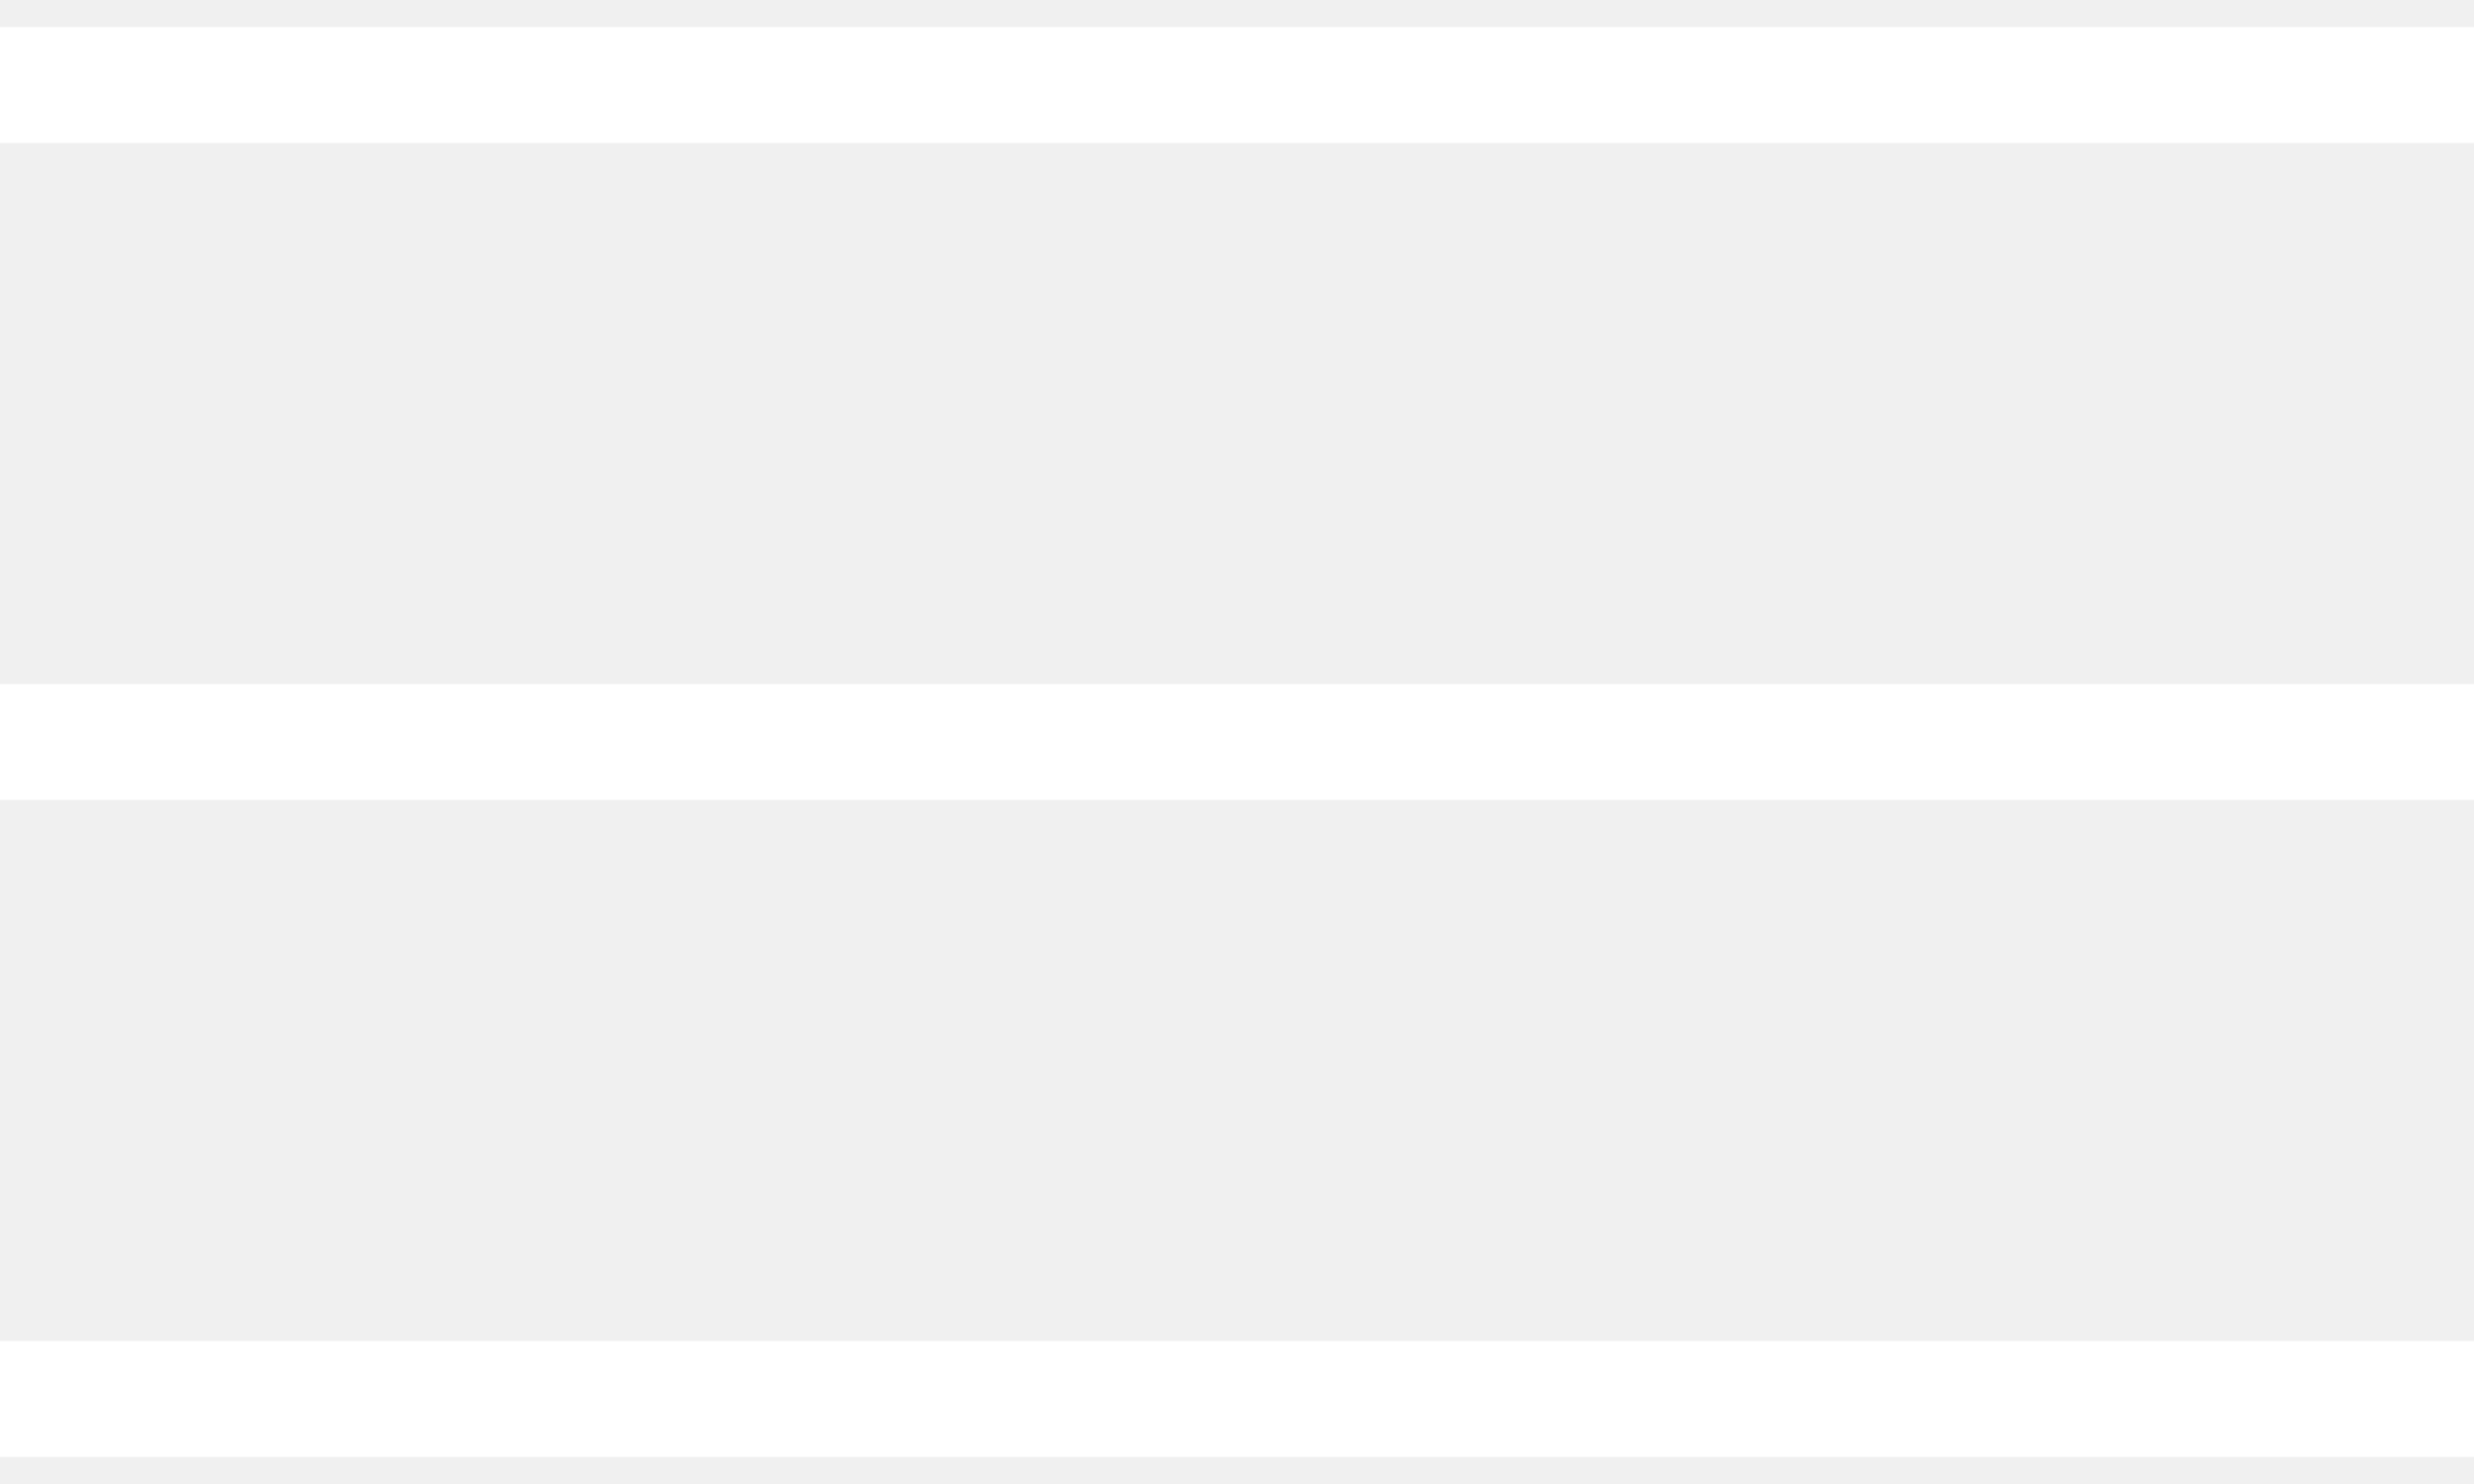
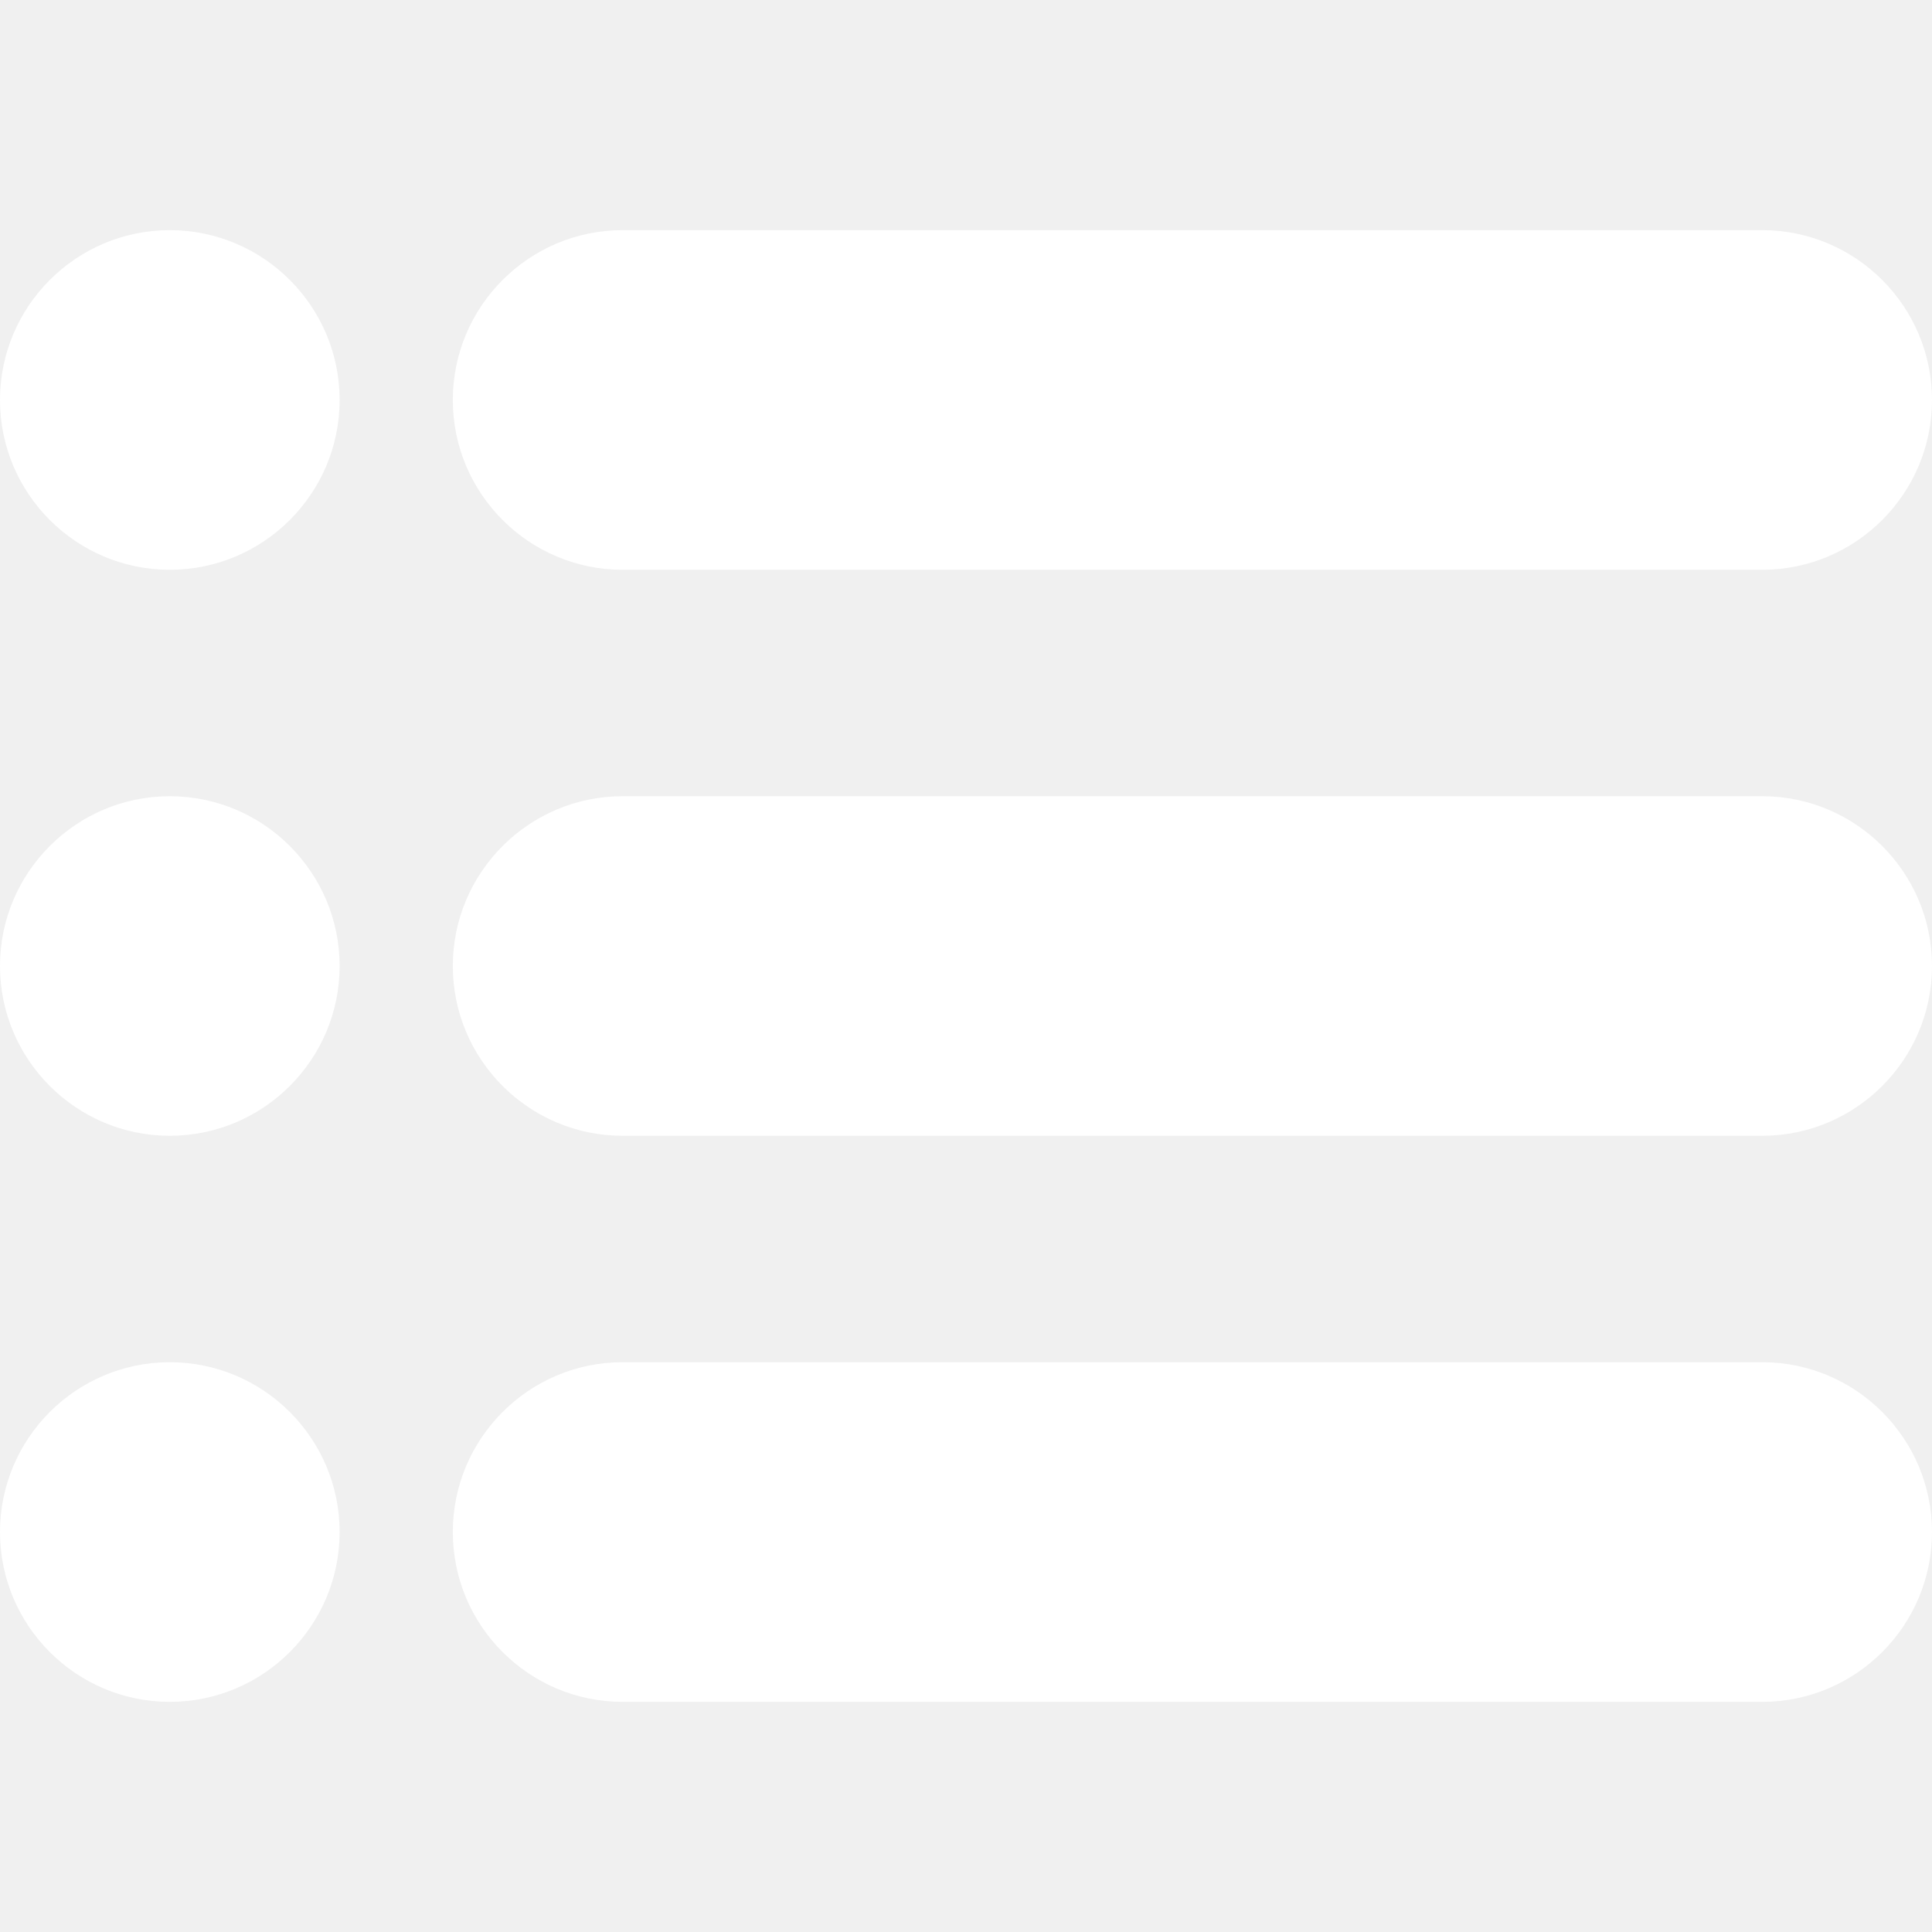
- <svg xmlns="http://www.w3.org/2000/svg" width="40" height="24" viewBox="0 0 40 24" fill="none">
-   <rect y="0.438" width="40" height="1.875" fill="white" />
-   <rect y="11.062" width="40" height="1.875" fill="white" />
-   <rect y="21.688" width="40" height="1.875" fill="white" />
+ <svg xmlns="http://www.w3.org/2000/svg" width="24" height="24" viewBox="0 0 24 24" fill="none">
+   <path d="M21.891 2.859H7.734C6.571 2.859 5.625 3.806 5.625 4.969C5.625 6.132 6.571 7.078 7.734 7.078H21.891C23.054 7.078 24 6.132 24 4.969C24 3.806 23.054 2.859 21.891 2.859Z" fill="white" />
+   <path d="M21.891 9.891H7.734C6.571 9.891 5.625 10.837 5.625 12C5.625 13.163 6.571 14.109 7.734 14.109H21.891C23.054 14.109 24 13.163 24 12C24 10.837 23.054 9.891 21.891 9.891Z" fill="white" />
+   <path d="M21.891 16.922H7.734C6.571 16.922 5.625 17.868 5.625 19.031C5.625 20.195 6.571 21.141 7.734 21.141H21.891C23.054 21.141 24 20.195 24 19.031C24 17.868 23.054 16.922 21.891 16.922Z" fill="white" />
+   <path d="M2.109 2.859C0.946 2.859 0 3.806 0 4.969C0 6.132 0.946 7.078 2.109 7.078C3.272 7.078 4.219 6.132 4.219 4.969C4.219 3.806 3.272 2.859 2.109 2.859Z" fill="white" />
+   <path d="M2.109 9.891C0.946 9.891 0 10.837 0 12C0 13.163 0.946 14.109 2.109 14.109C3.272 14.109 4.219 13.163 4.219 12C4.219 10.837 3.272 9.891 2.109 9.891Z" fill="white" />
+   <path d="M2.109 16.922C0.946 16.922 0 17.868 0 19.031C0 20.195 0.946 21.141 2.109 21.141C3.272 21.141 4.219 20.195 4.219 19.031C4.219 17.868 3.272 16.922 2.109 16.922Z" fill="white" />
</svg>
